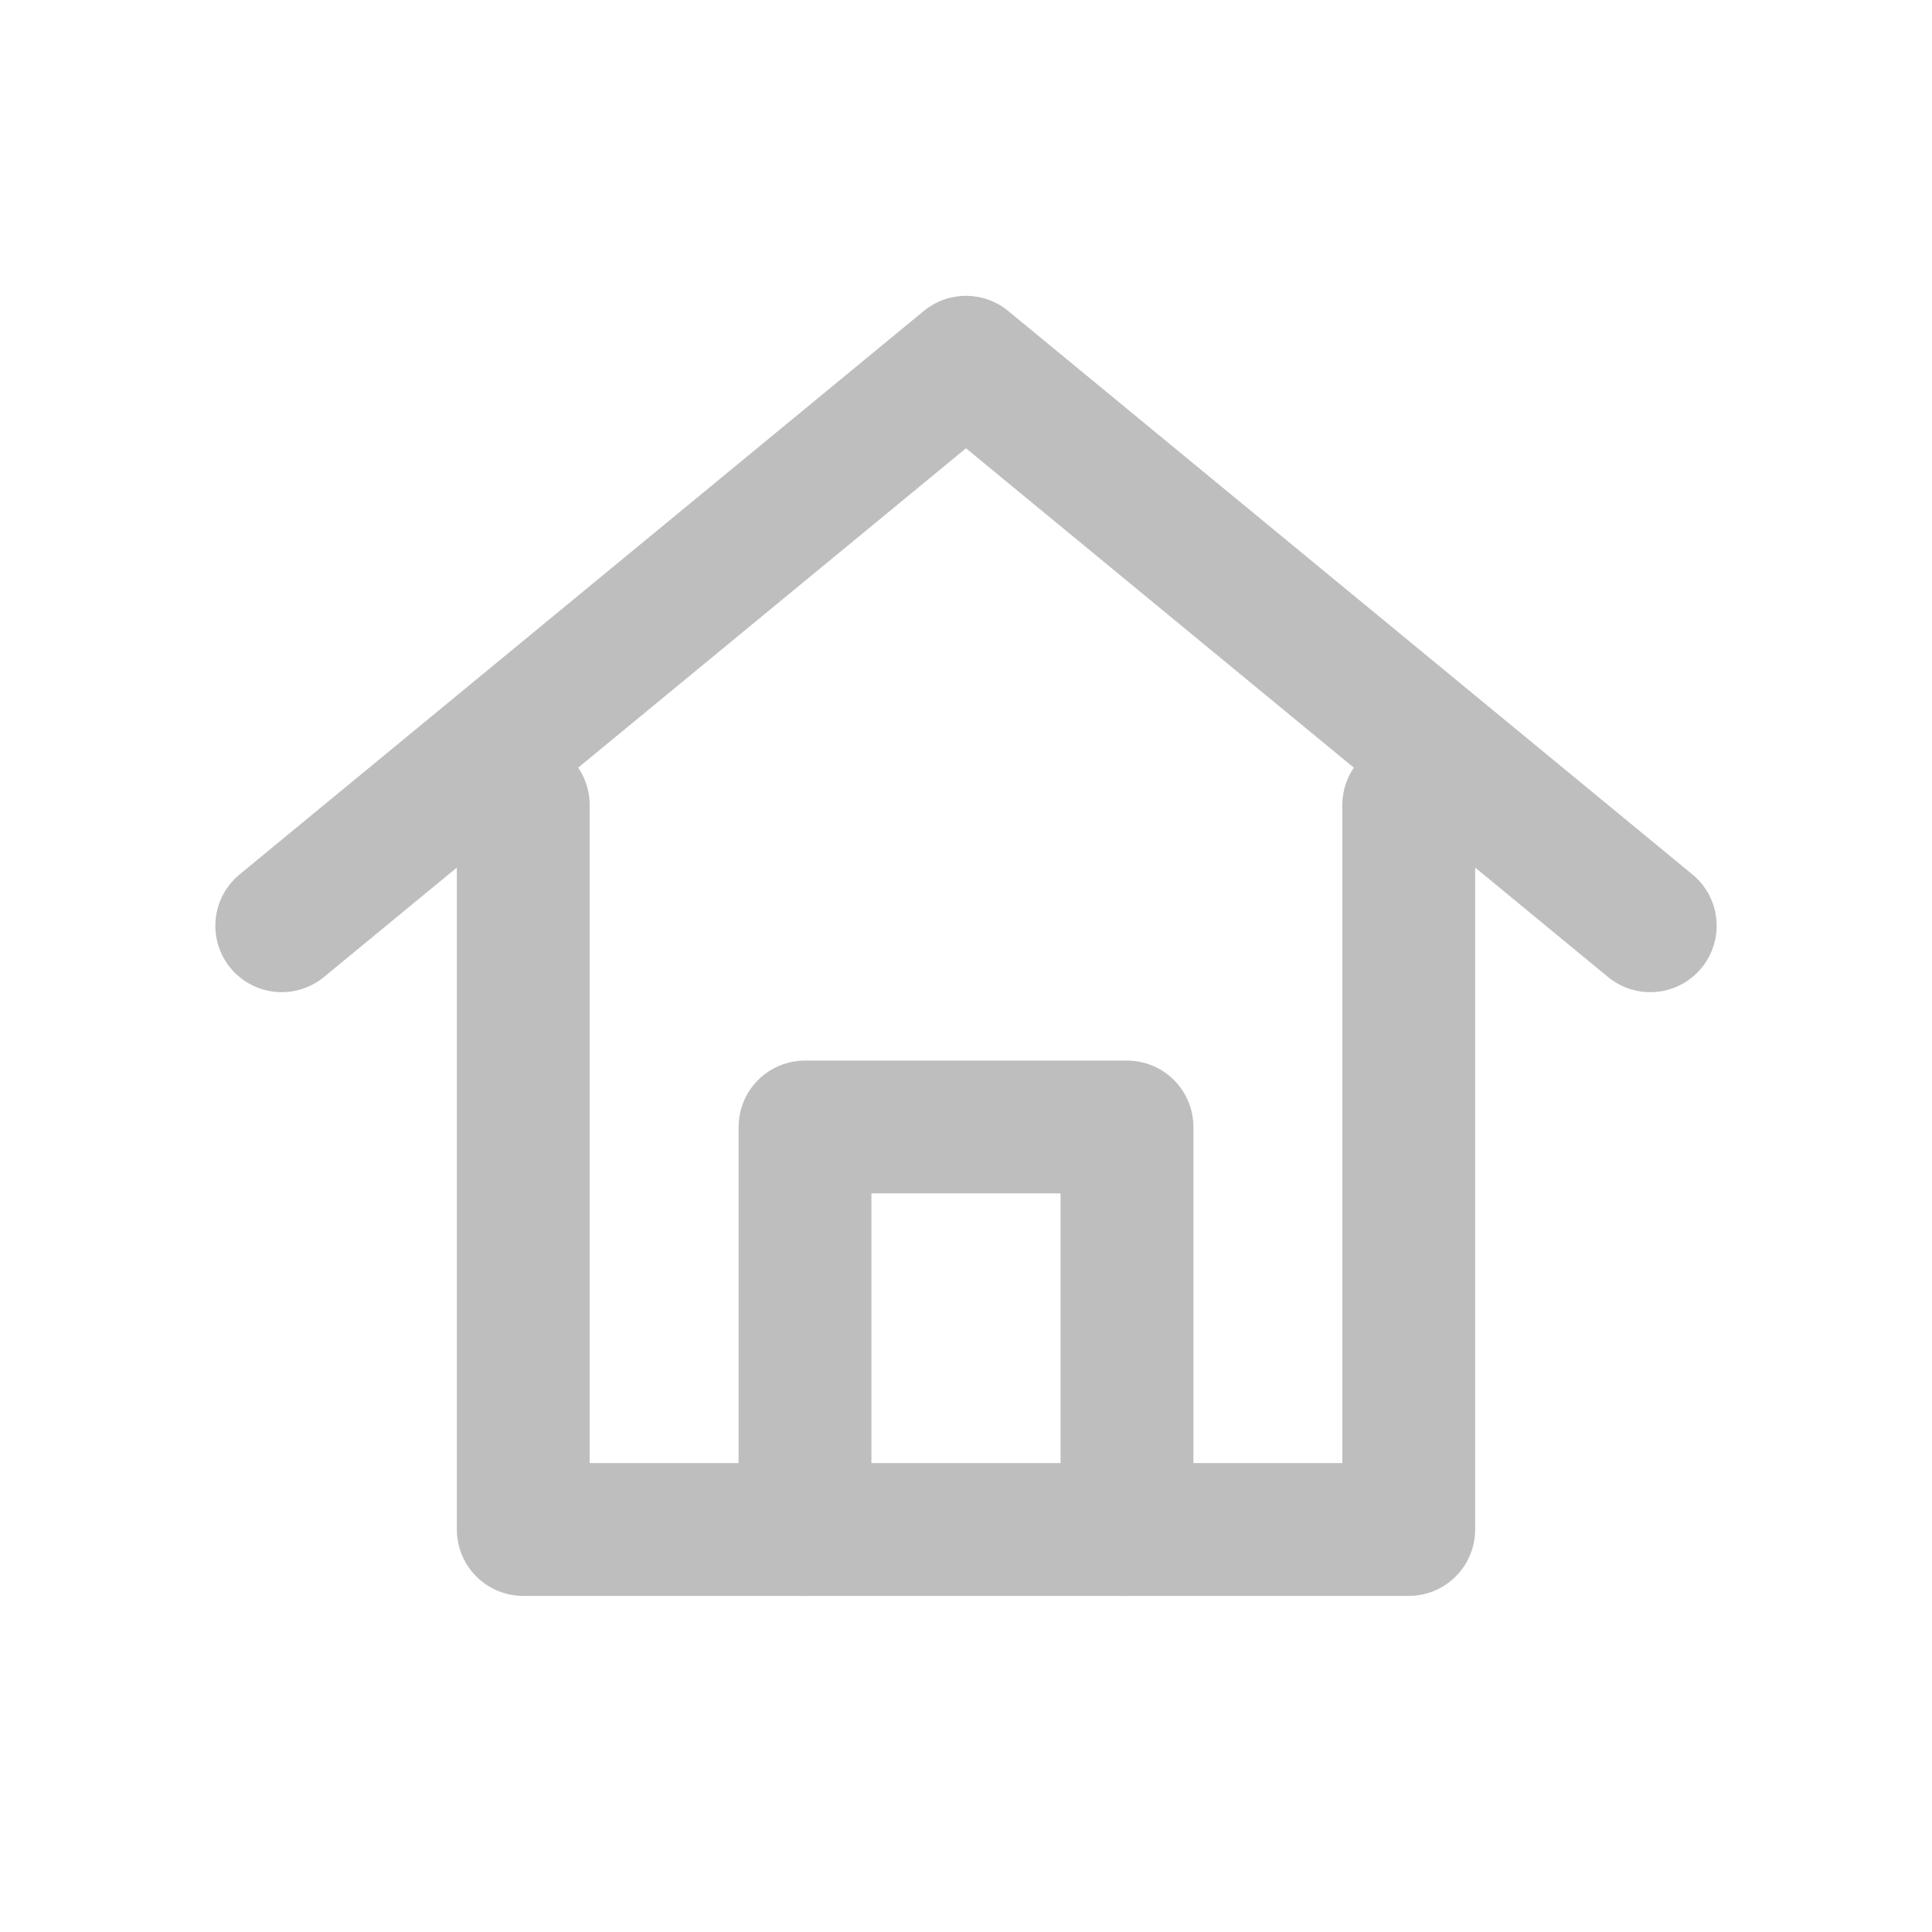
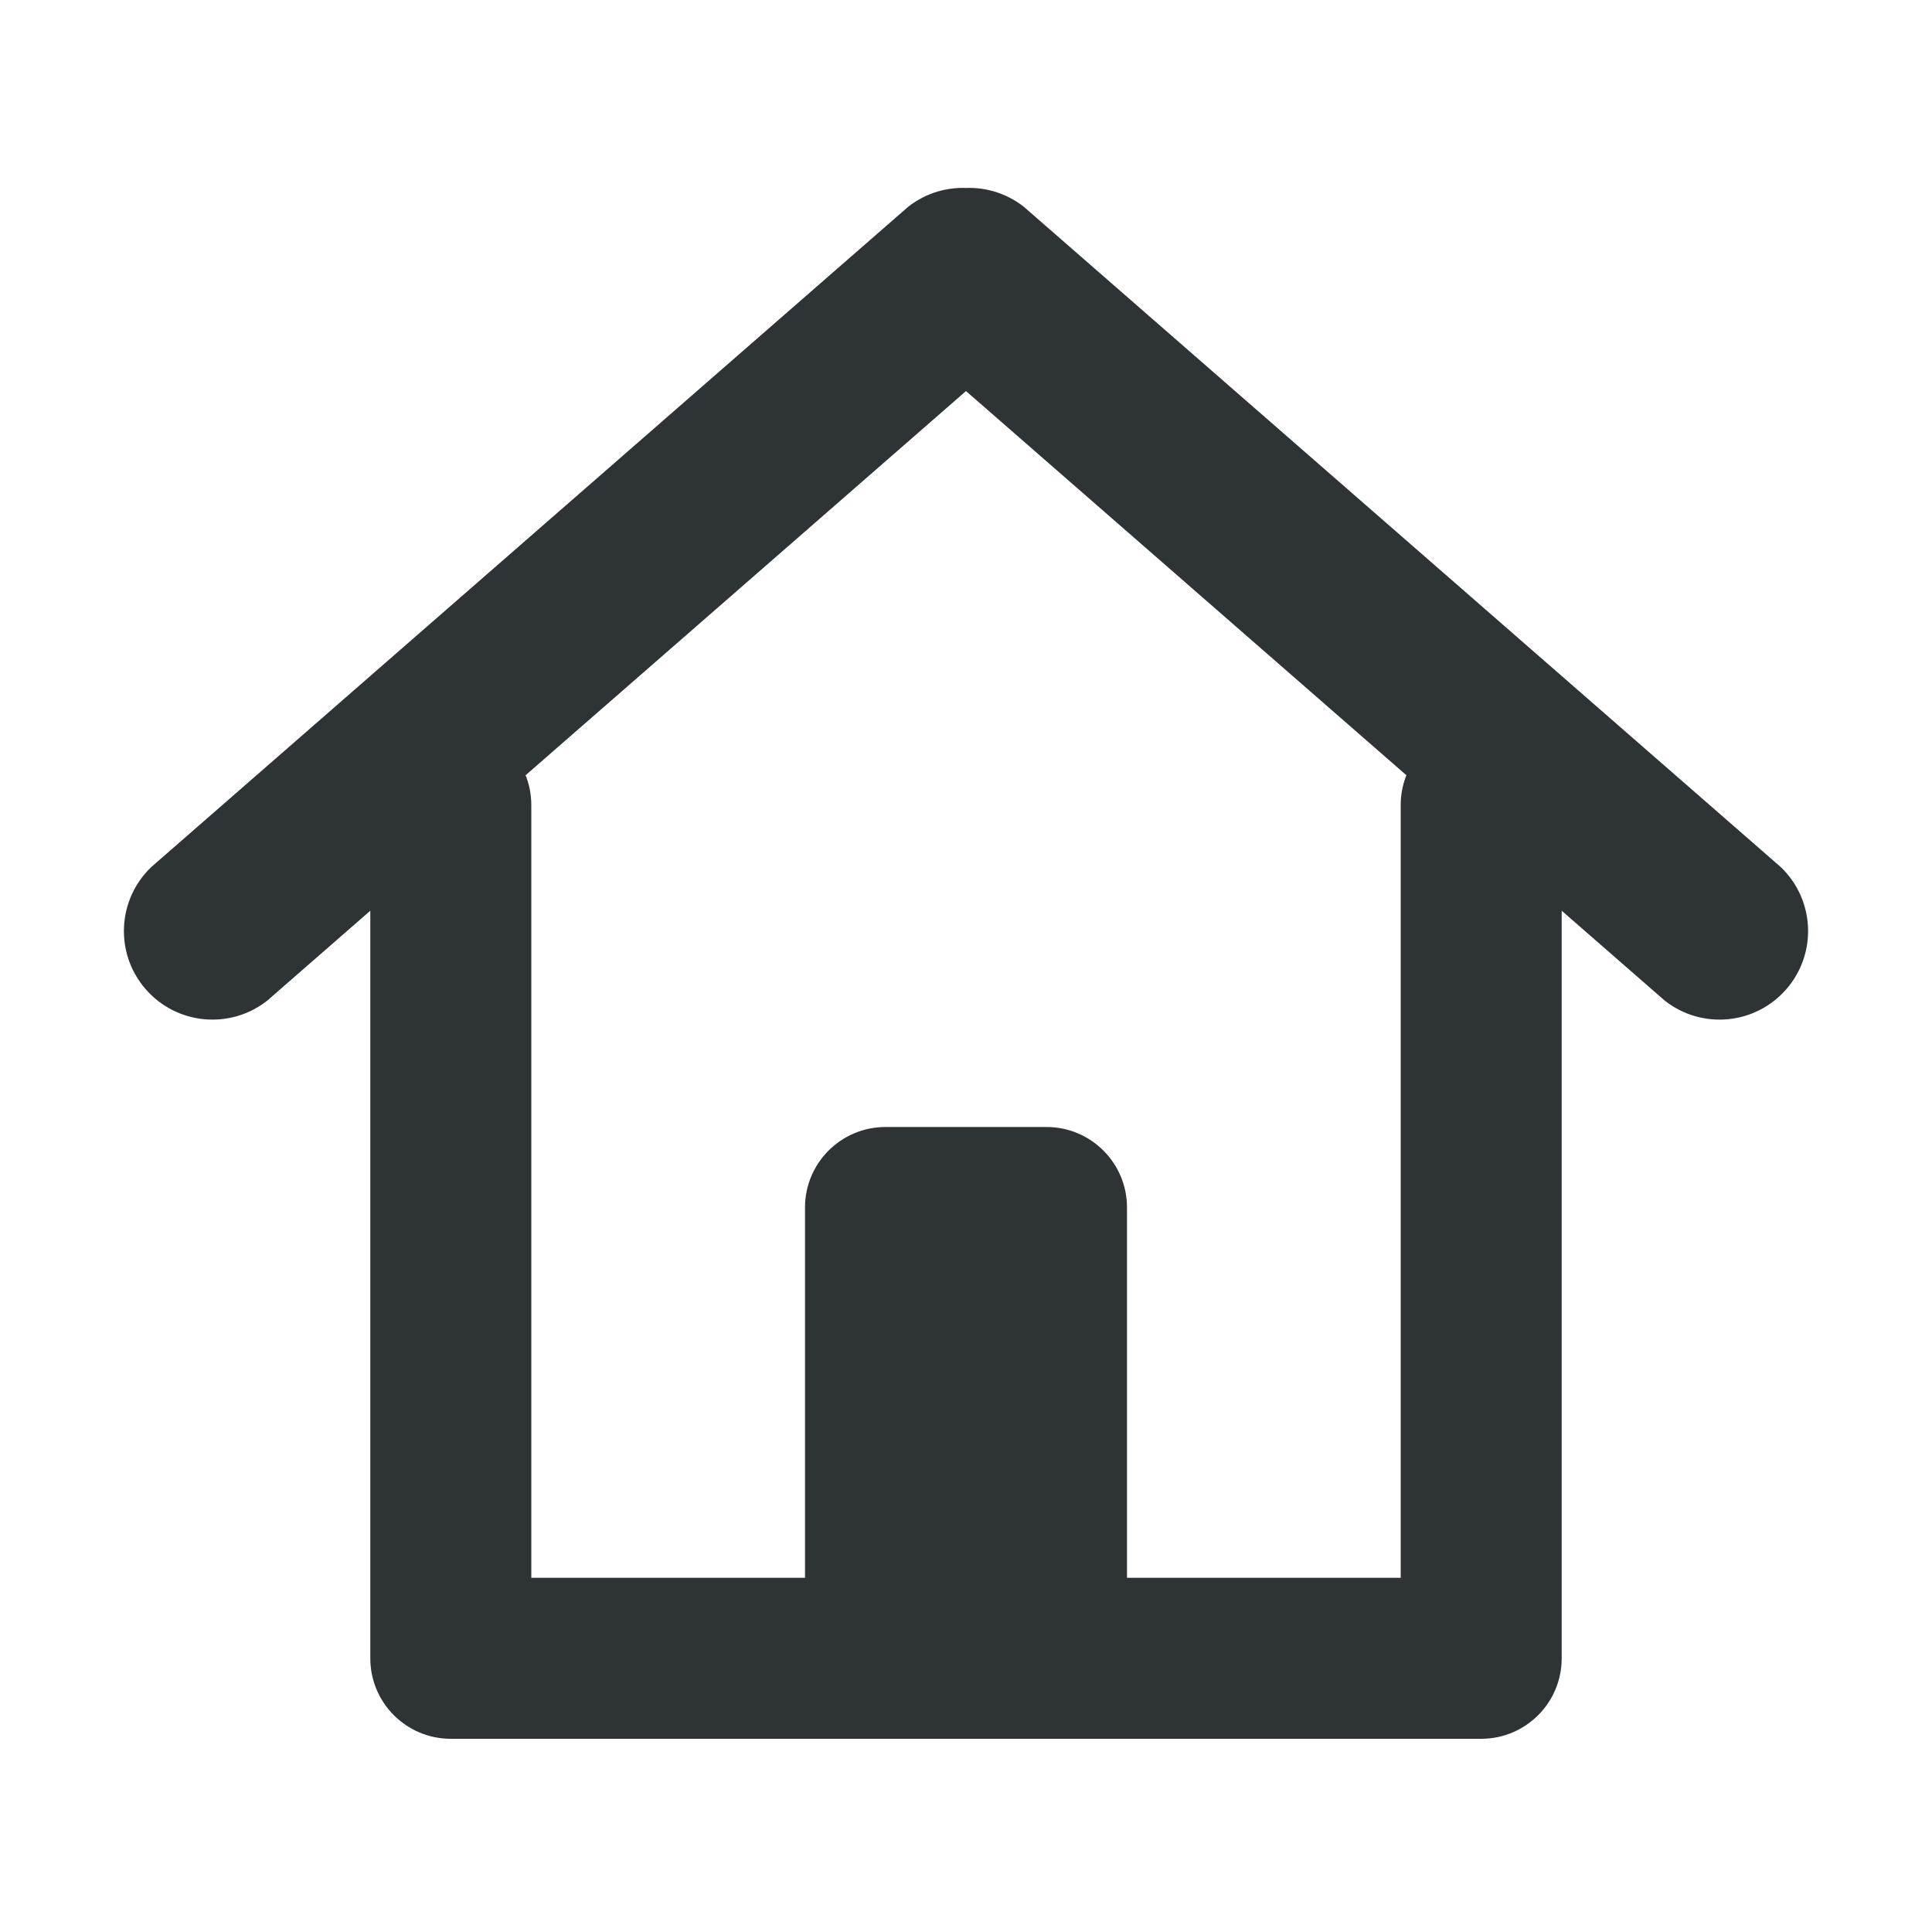
- <svg xmlns="http://www.w3.org/2000/svg" width="24" height="24" viewBox="0 0 24 24">
-   <g fill="none" stroke="#bebebe" stroke-width="1.65" stroke-linecap="round" stroke-linejoin="round">
-     <path d="m3.5 11.5 8.5-7 8.5 7" />
-     <path d="M6.5 10v9h11v-9" />
-     <path d="M10 19v-5h4v5" />
-   </g>
+ <svg xmlns="http://www.w3.org/2000/svg" width="16" height="16" viewBox="0 0 24 24">
+   <path fill="#2E3436" d="M1.88,10.77L11.28,2.57A1.1,1.1 0 0 1 12.72,4.23L3.32,12.43A1.1,1.1 0 0 1 1.88,10.77ZM12.72,2.57L22.12,10.77A1.1,1.1 0 0 1 20.68,12.43L11.28,4.23A1.1,1.1 0 0 1 12.72,2.57ZM6.6,10L6.6,20.6A1,1 0 0 1 4.6,20.6L4.6,10A1,1 0 0 1 6.6,10ZM5.6,19.6L18.4,19.6A1,1 0 0 1 18.4,21.6L5.6,21.6A1,1 0 0 1 5.6,19.6ZM17.4,20.6L17.4,10A1,1 0 0 1 19.4,10L19.4,20.6A1,1 0 0 1 17.4,20.6ZM11,14H13A1,1 0 0 1 14,15V19.6A1,1 0 0 1 13,20.6H11A1,1 0 0 1 10,19.6V15A1,1 0 0 1 11,14Z" />
</svg>
